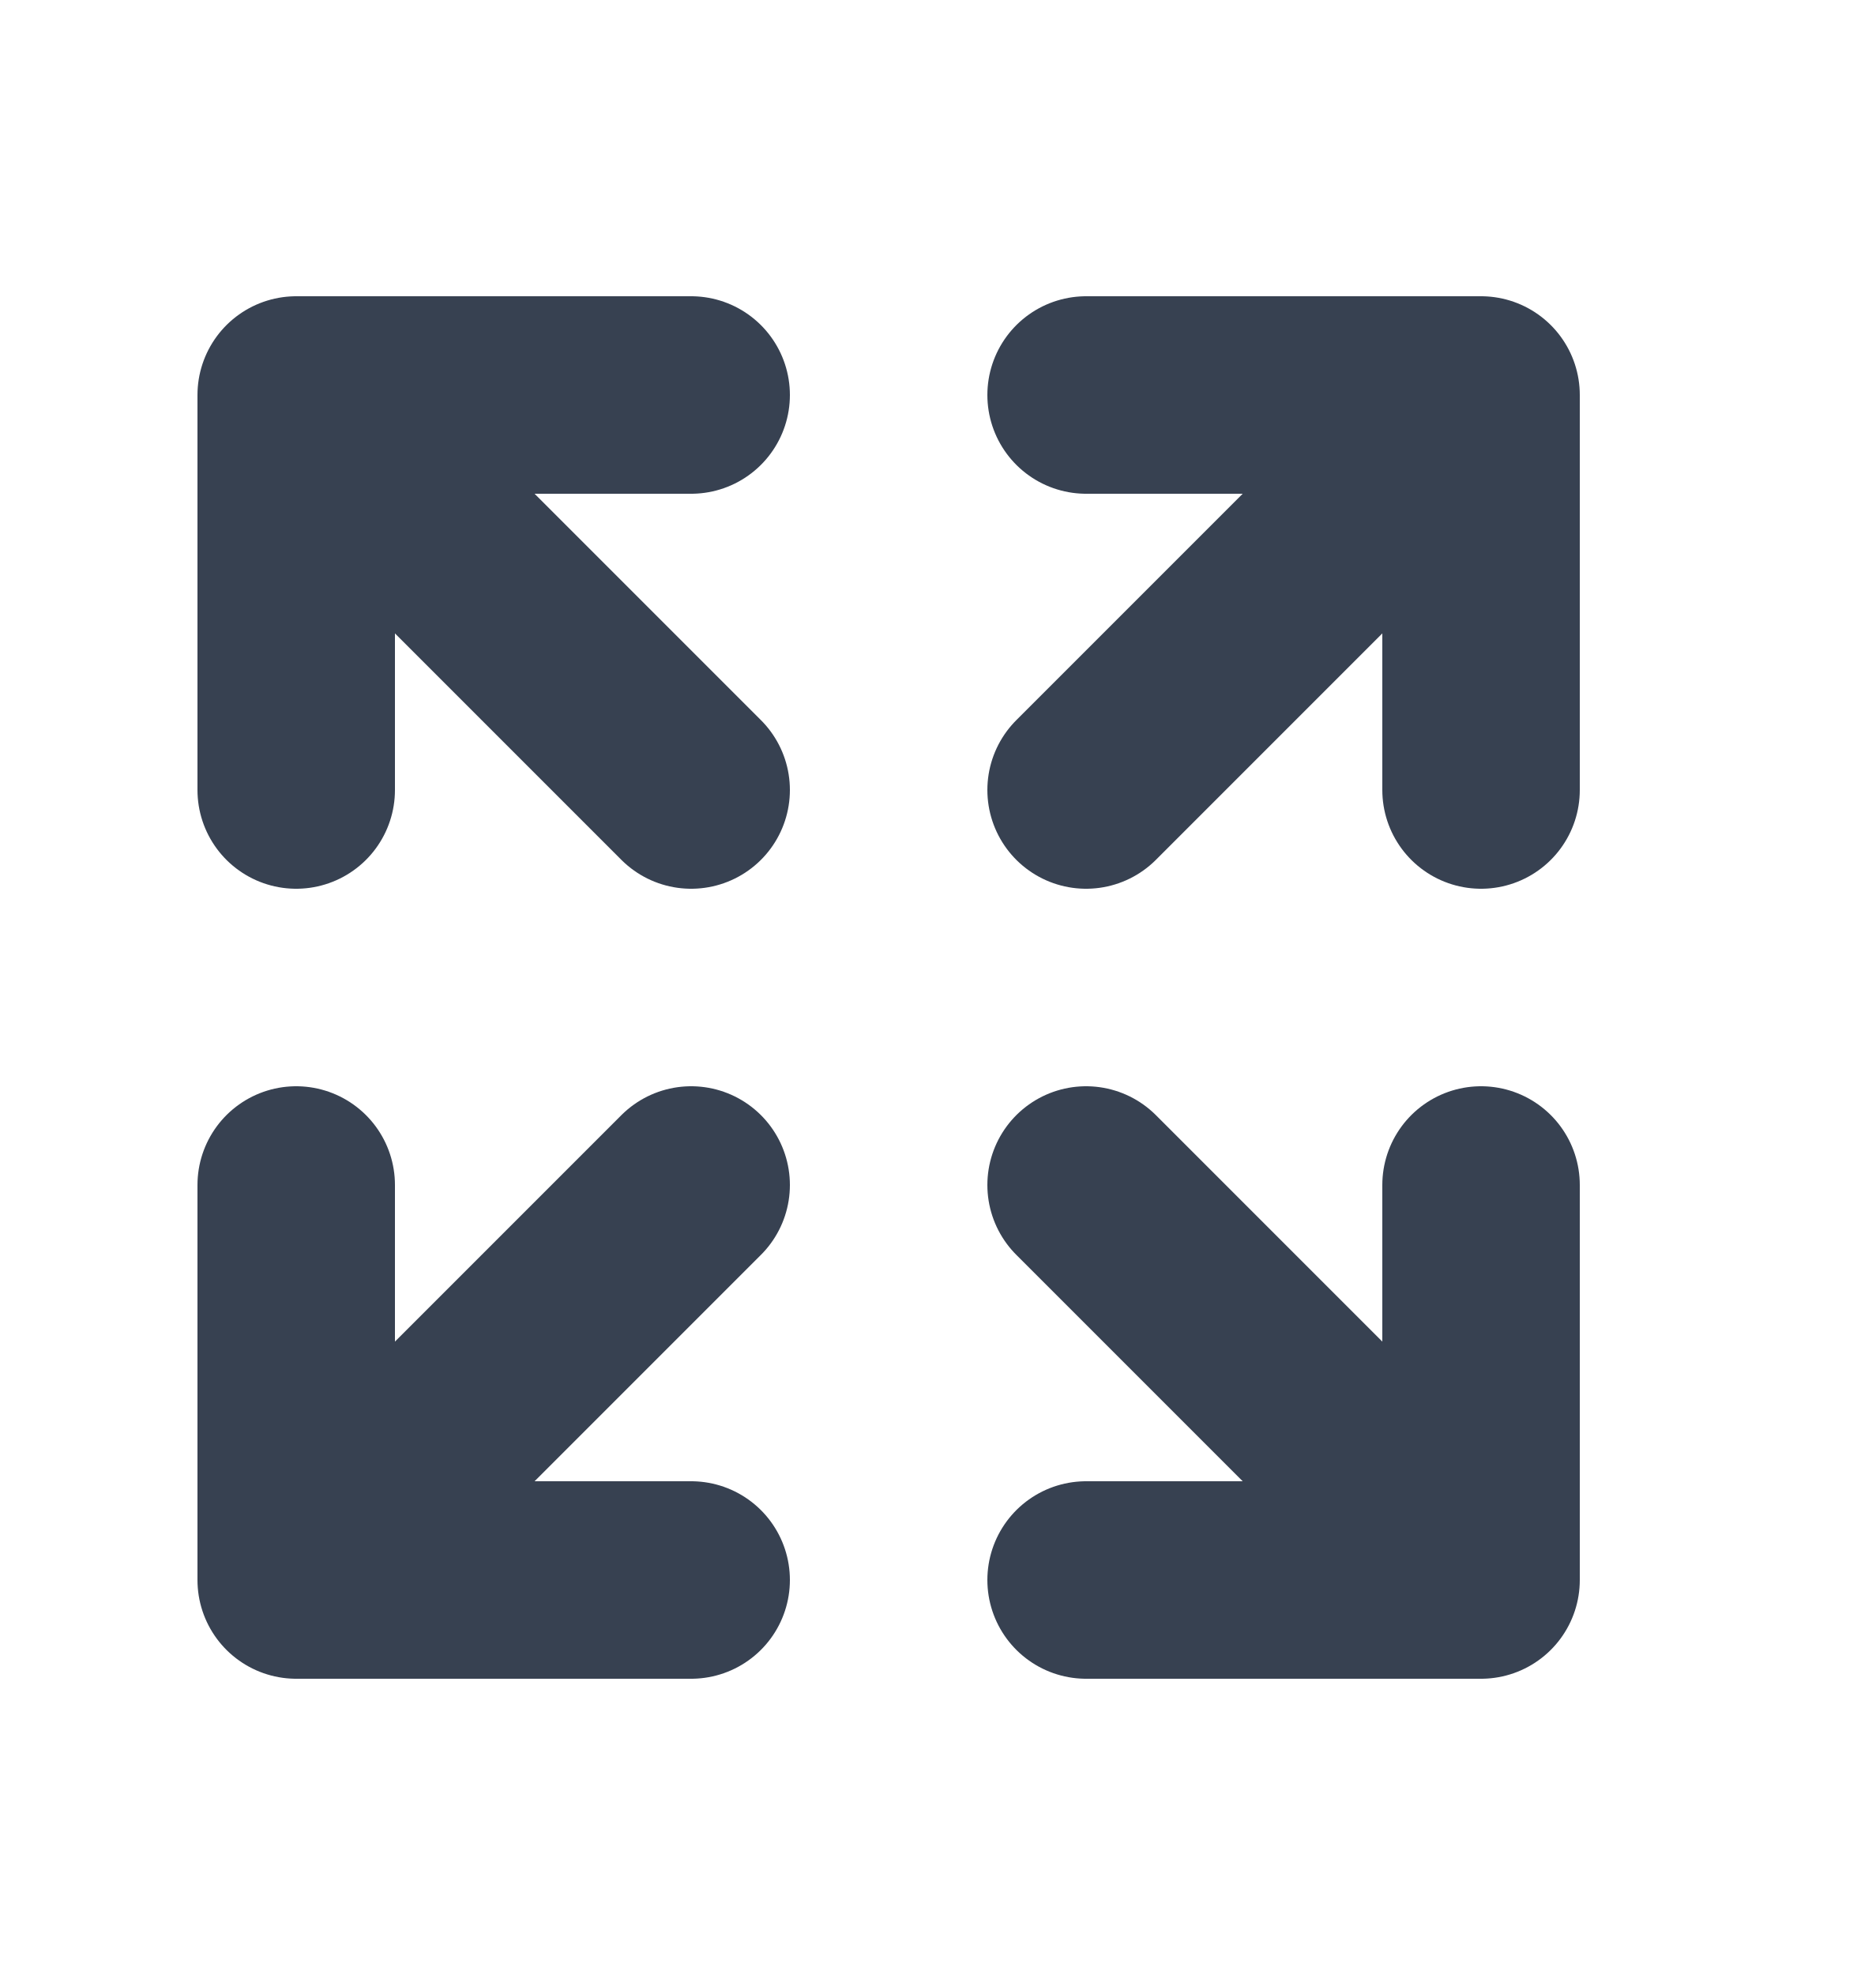
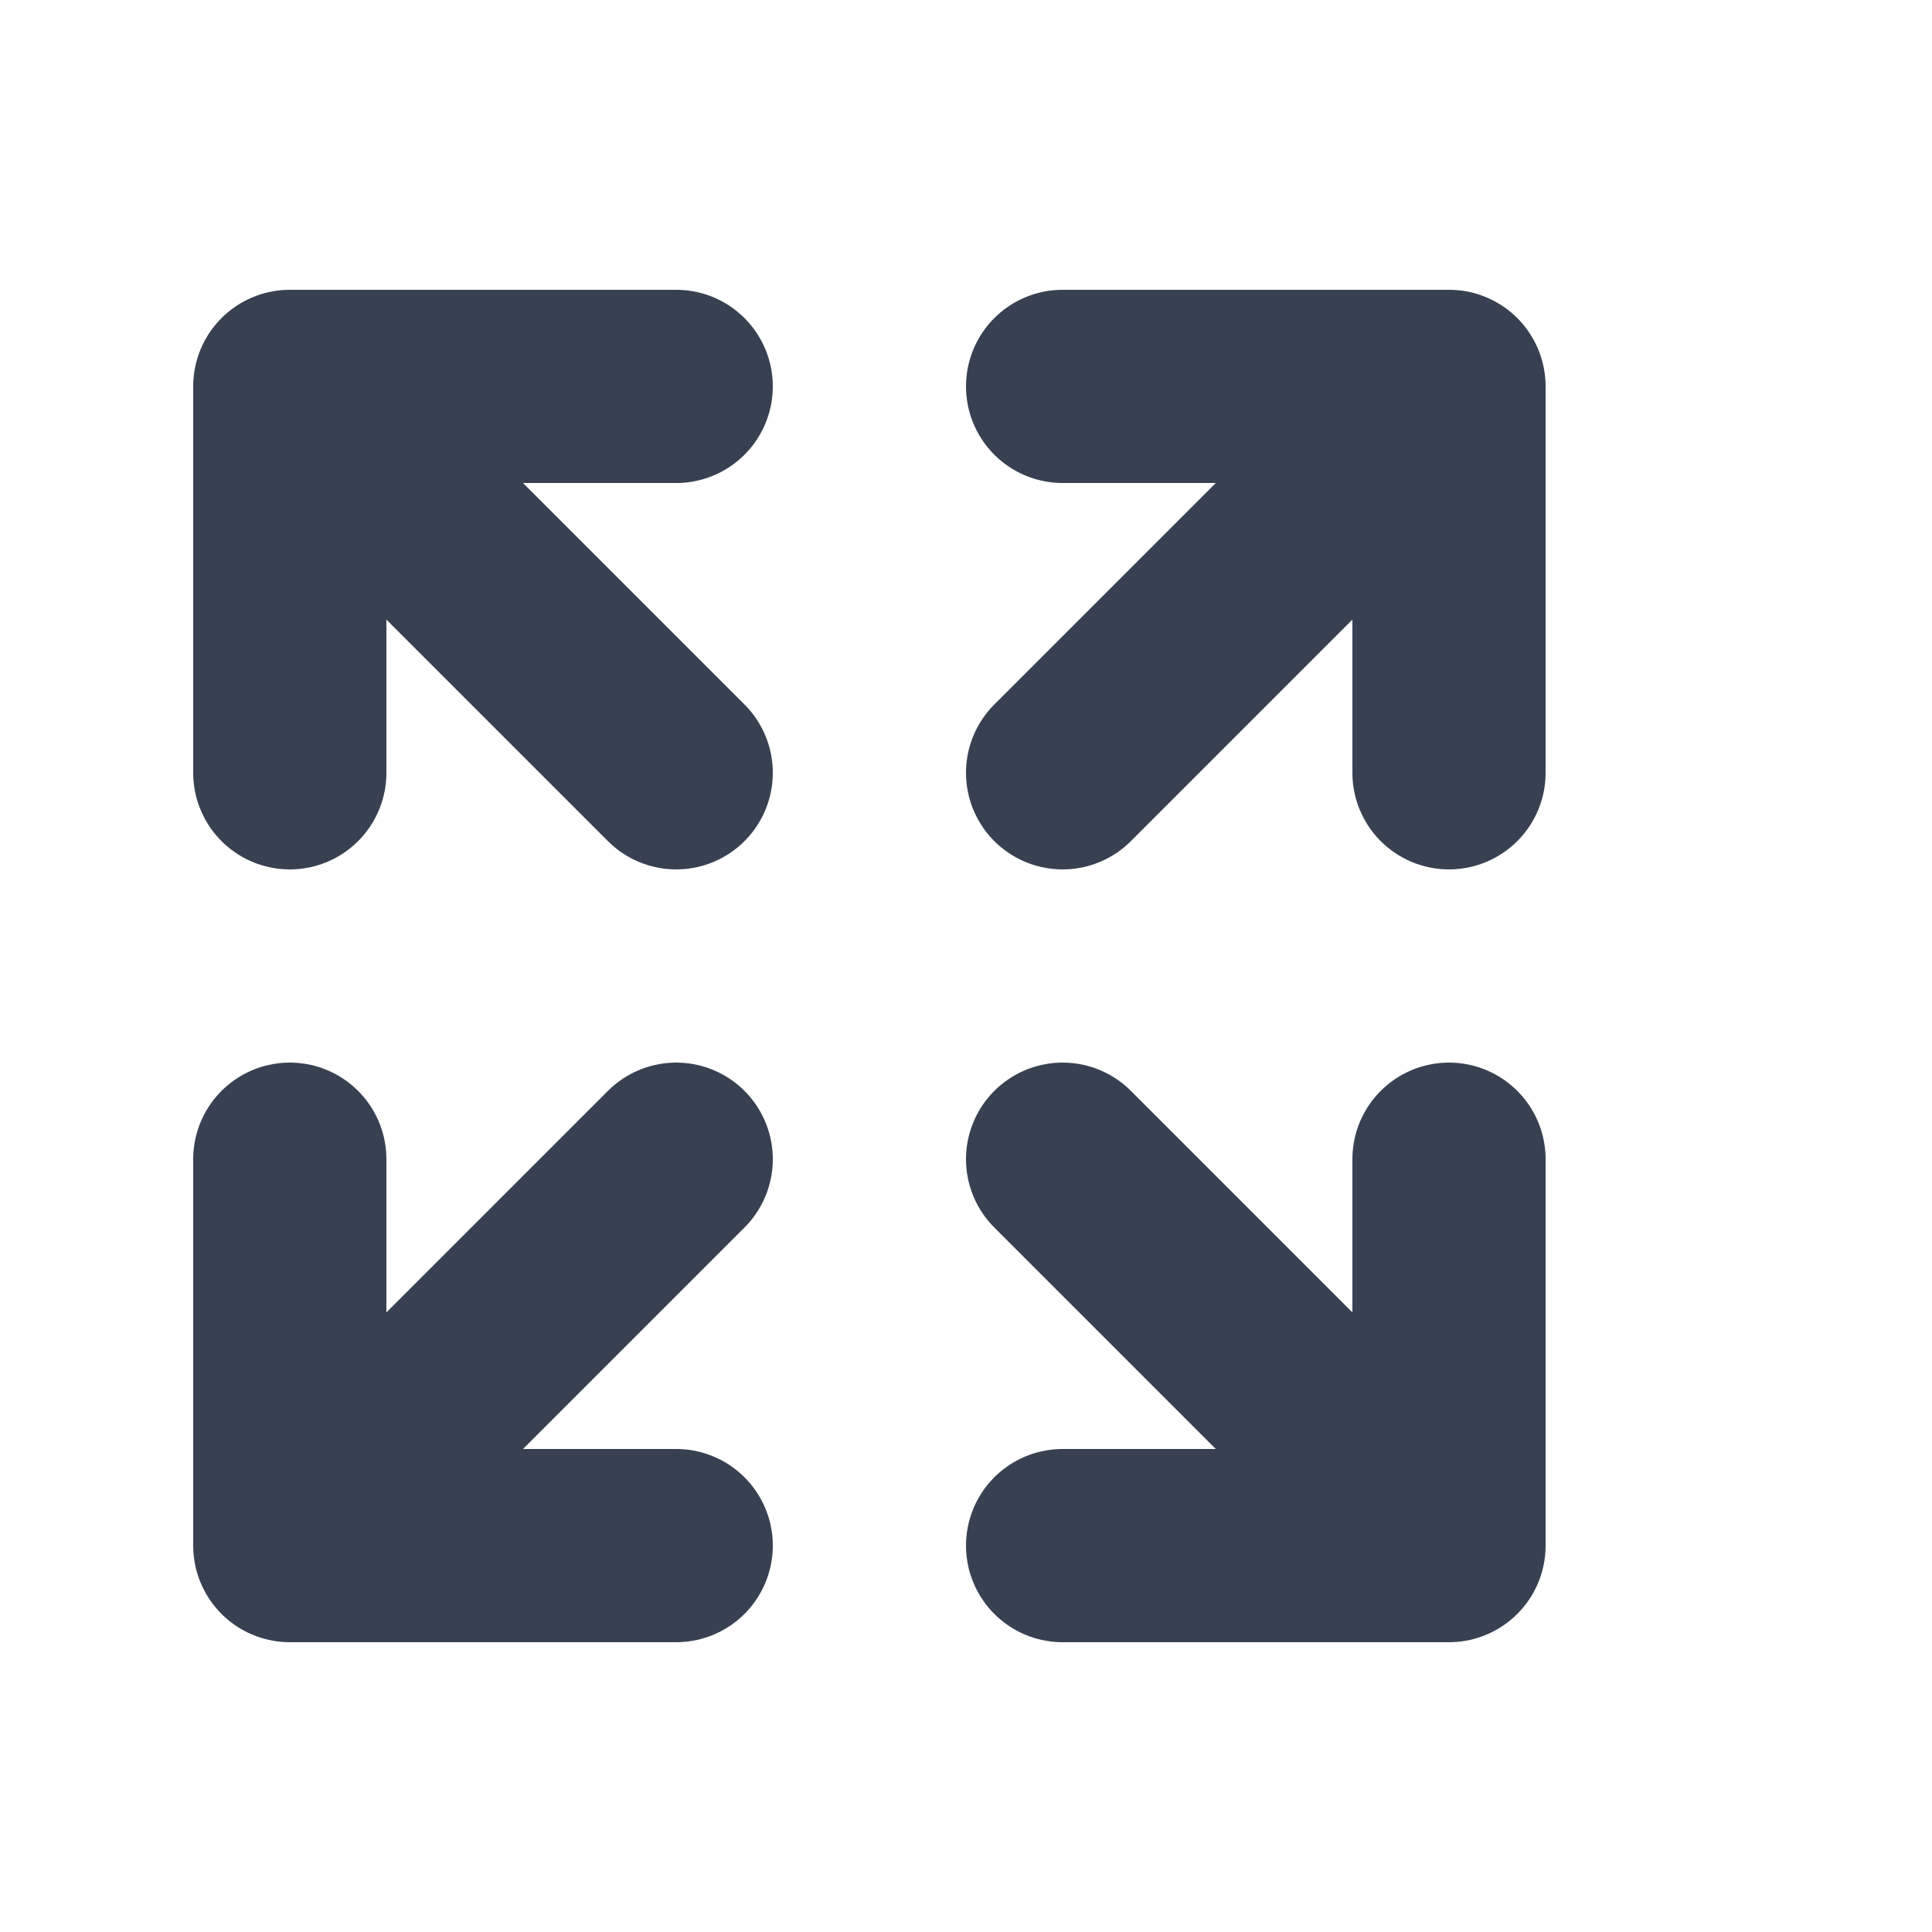
- <svg xmlns="http://www.w3.org/2000/svg" width="19" height="20" viewBox="0 0 19 20" fill="none">
+ <svg xmlns="http://www.w3.org/2000/svg" width="20" height="20" viewBox="0 0 20 20" fill="none">
  <path d="M3 8V4M3 4H7M3 4L7 8M15 8V4M15 4H11M15 4L11 8M3 12V16M3 16H7M3 16L7 12M15 16L11 12M15 16V12M15 16H11" stroke="#374151" stroke-width="2" stroke-linecap="round" stroke-linejoin="round" />
</svg>
